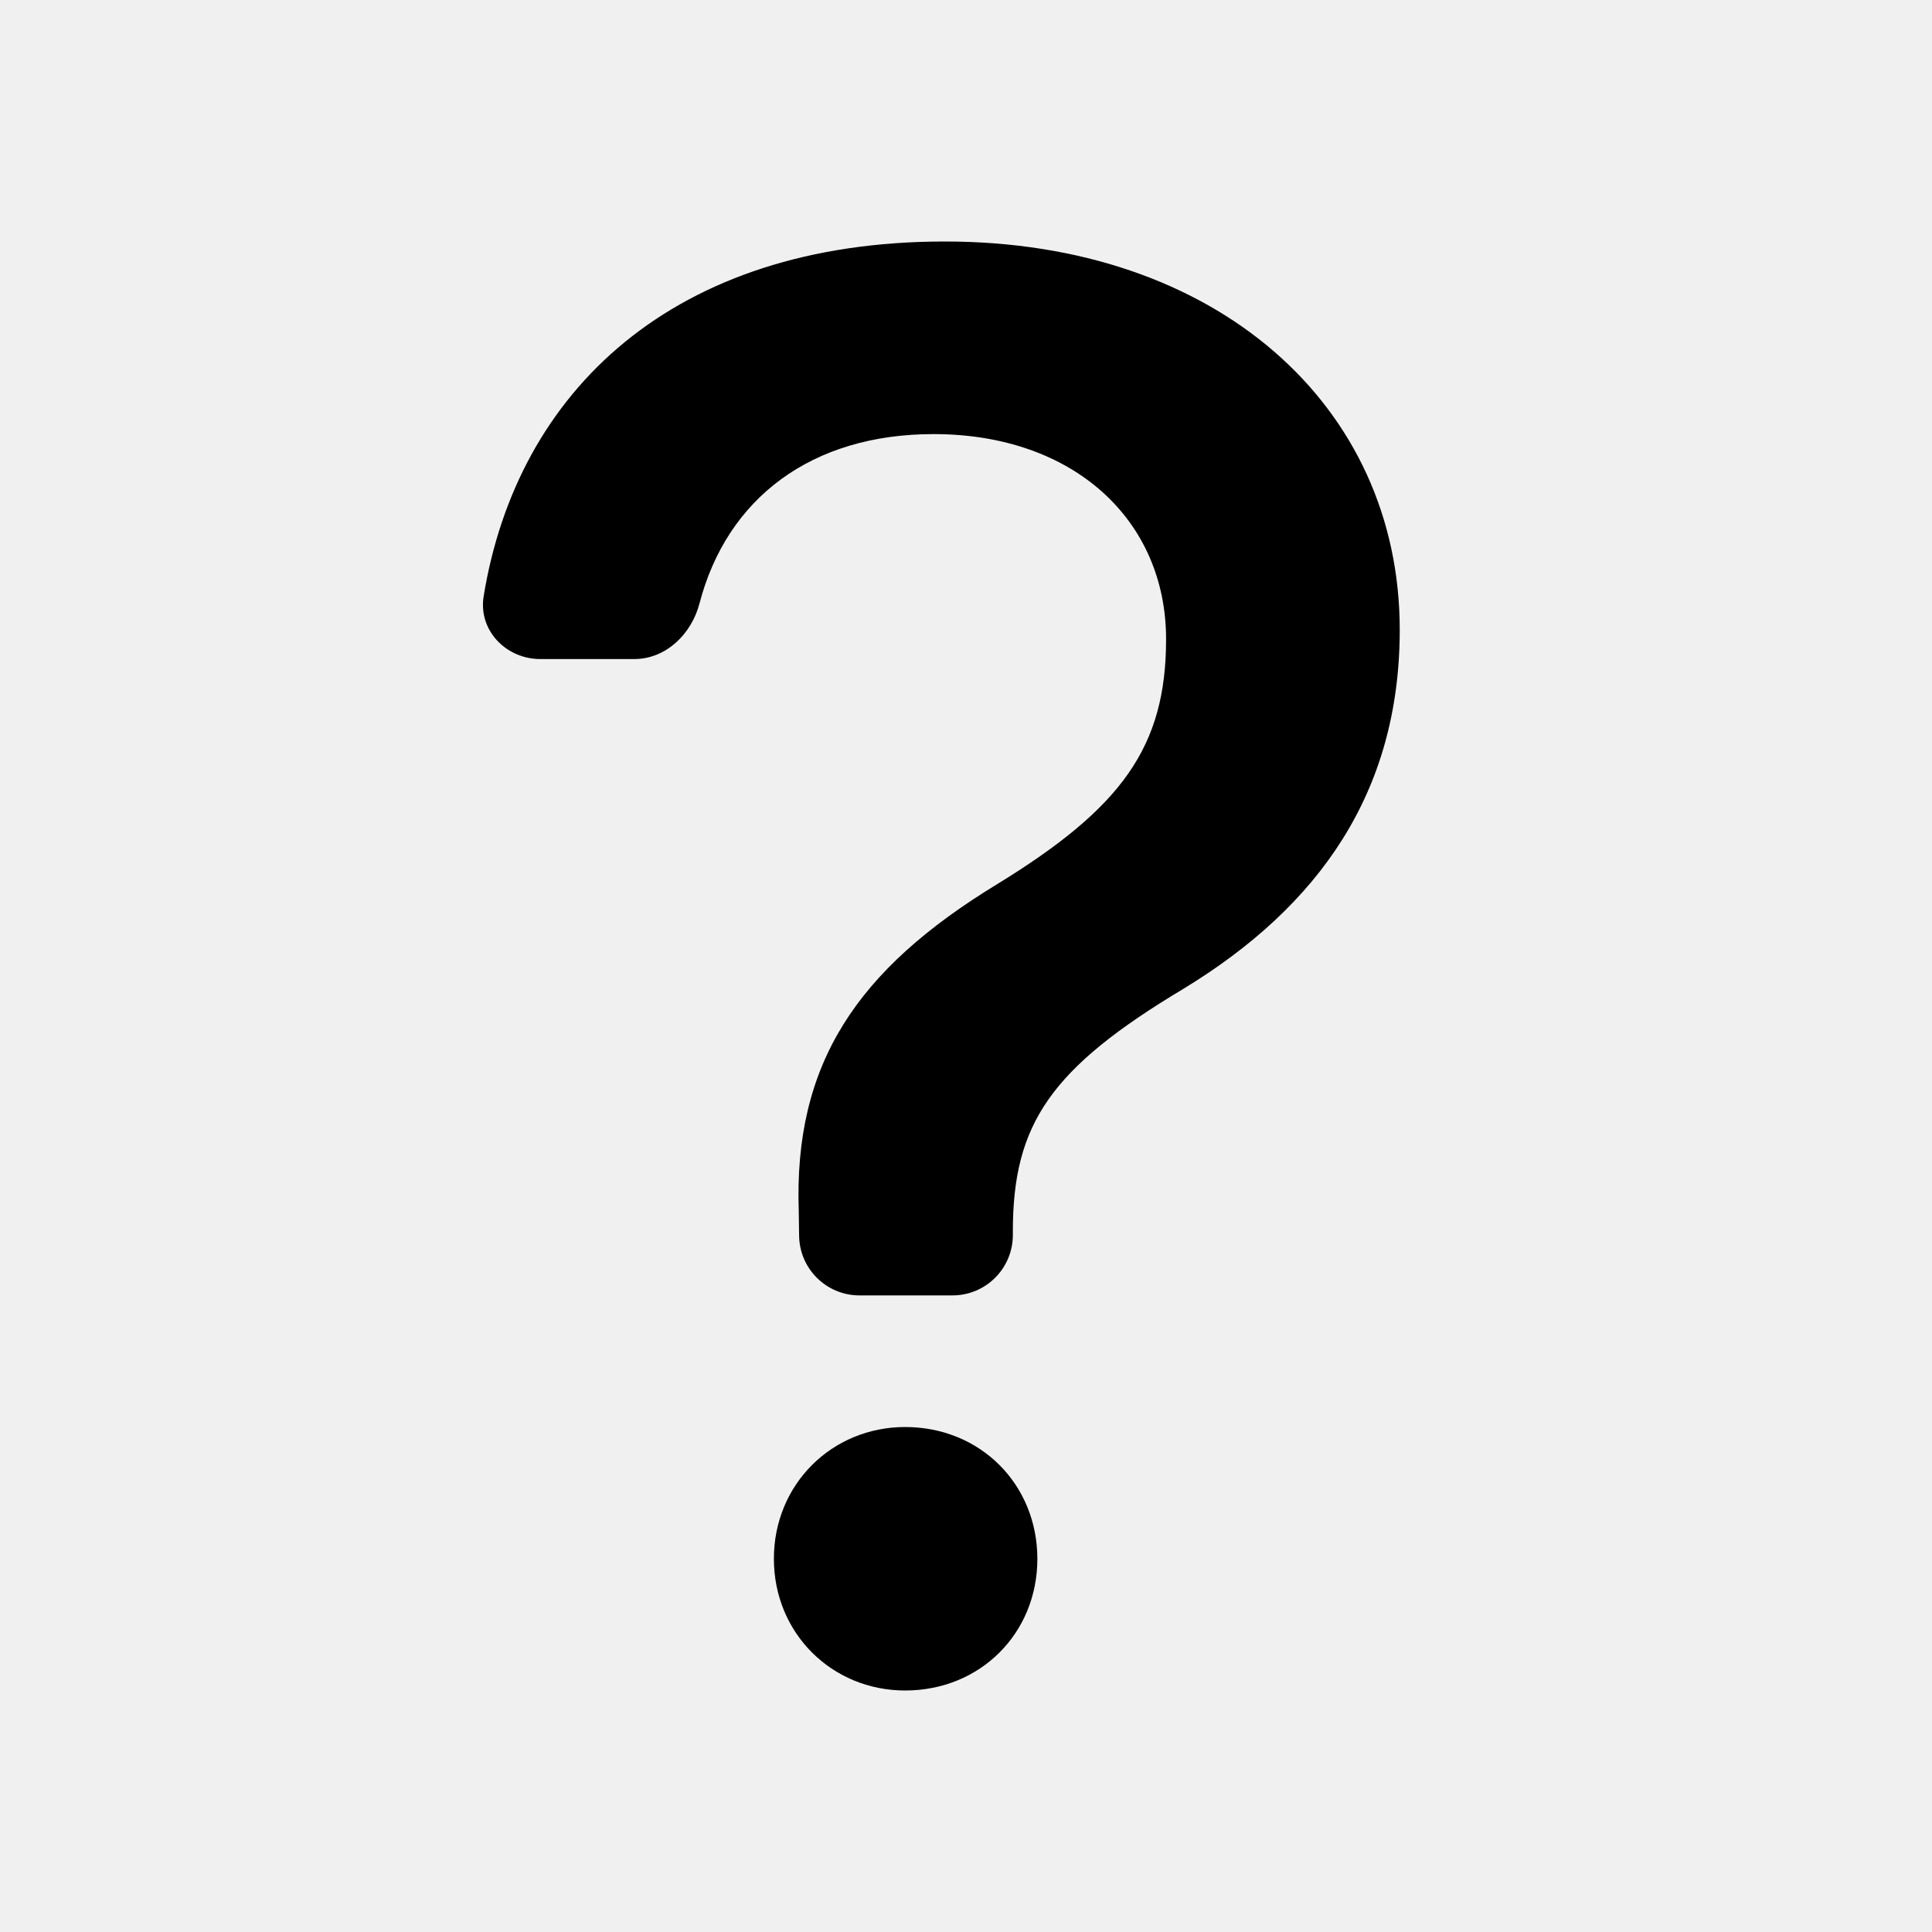
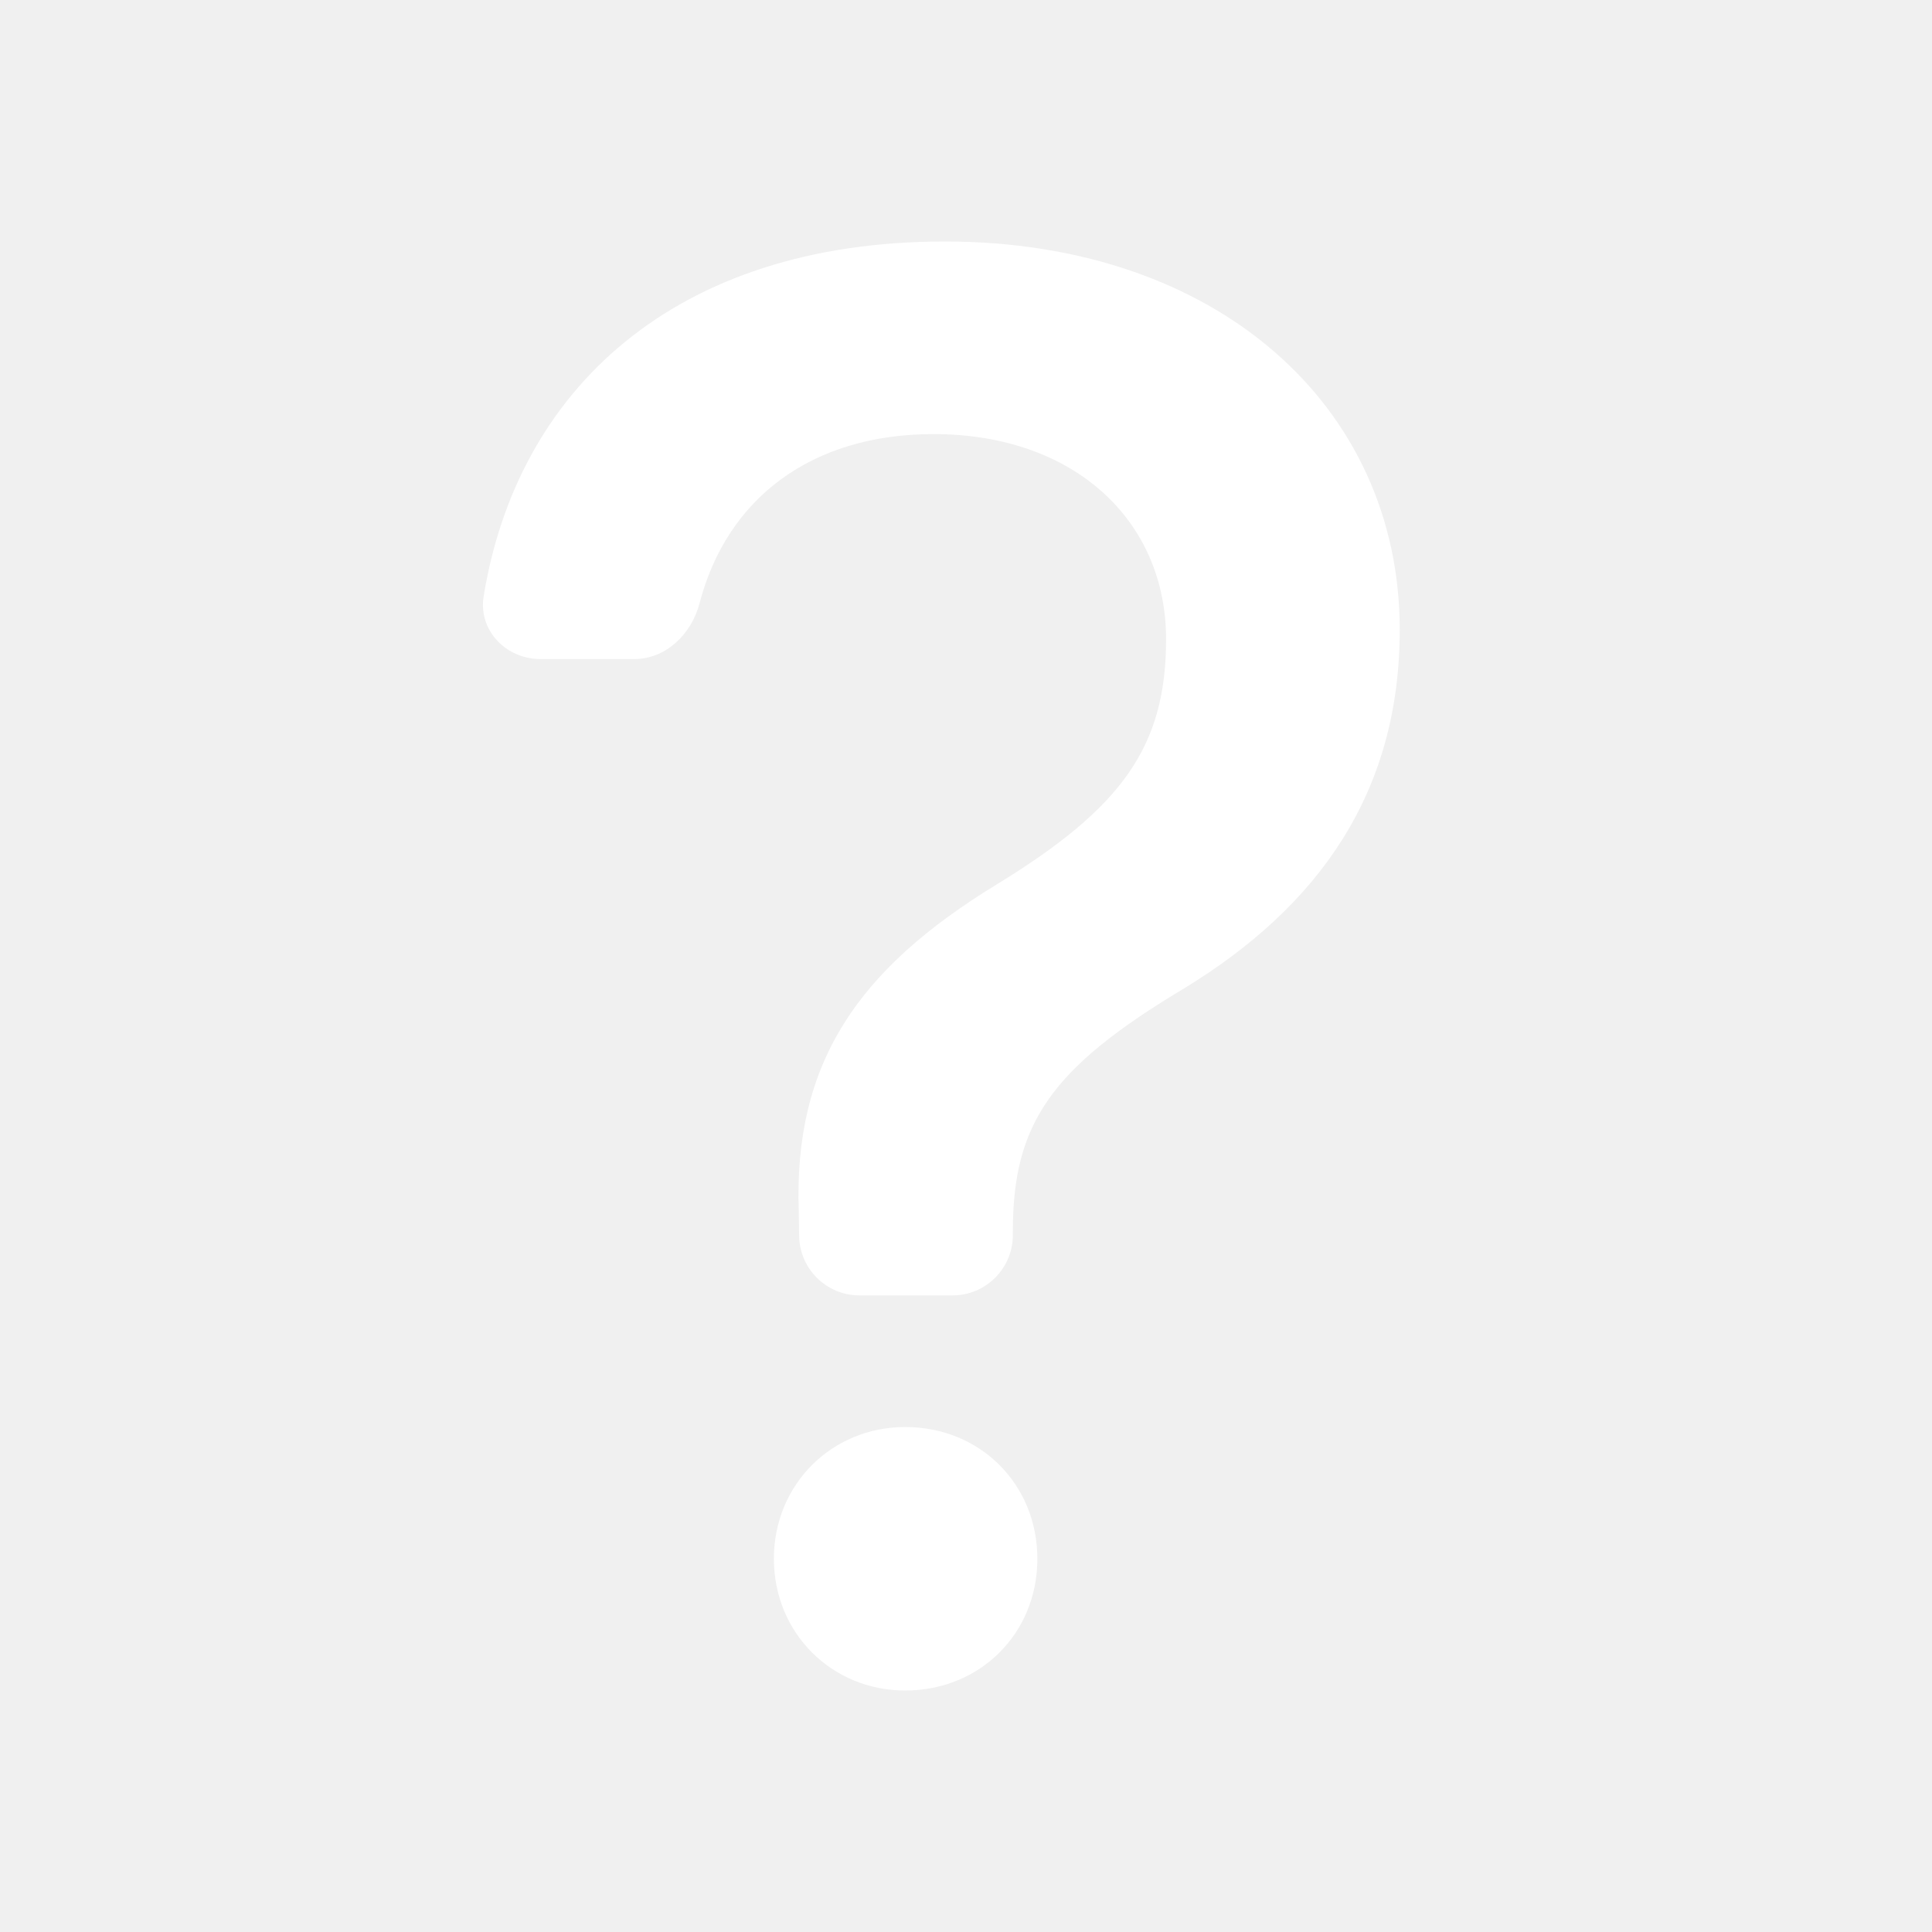
- <svg xmlns="http://www.w3.org/2000/svg" width="16" height="16" fill="currentColor" class="bi bi-question-lg" viewBox="0 0 16 16">
+ <svg xmlns="http://www.w3.org/2000/svg" width="16" height="16" fill="#fff" class="bi bi-question-lg" viewBox="0 0 16 16">
  <path fill-rule="evenodd" d="M4.475 5.458c-.284 0-.514-.237-.47-.517C4.28 3.24 5.576 2 7.825 2c2.25 0 3.767 1.36 3.767 3.215 0 1.344-.665 2.288-1.79 2.973-1.1.659-1.414 1.118-1.414 2.01v.03a.5.5 0 0 1-.5.5h-.77a.5.5 0 0 1-.5-.495l-.003-.2c-.043-1.221.477-2.001 1.645-2.712 1.03-.632 1.397-1.135 1.397-2.028 0-.979-.758-1.698-1.926-1.698-1.009 0-1.71.529-1.938 1.402-.066.254-.278.461-.54.461h-.777ZM7.496 14c.622 0 1.095-.474 1.095-1.09 0-.618-.473-1.092-1.095-1.092-.606 0-1.087.474-1.087 1.091S6.89 14 7.496 14Z" />
</svg>
